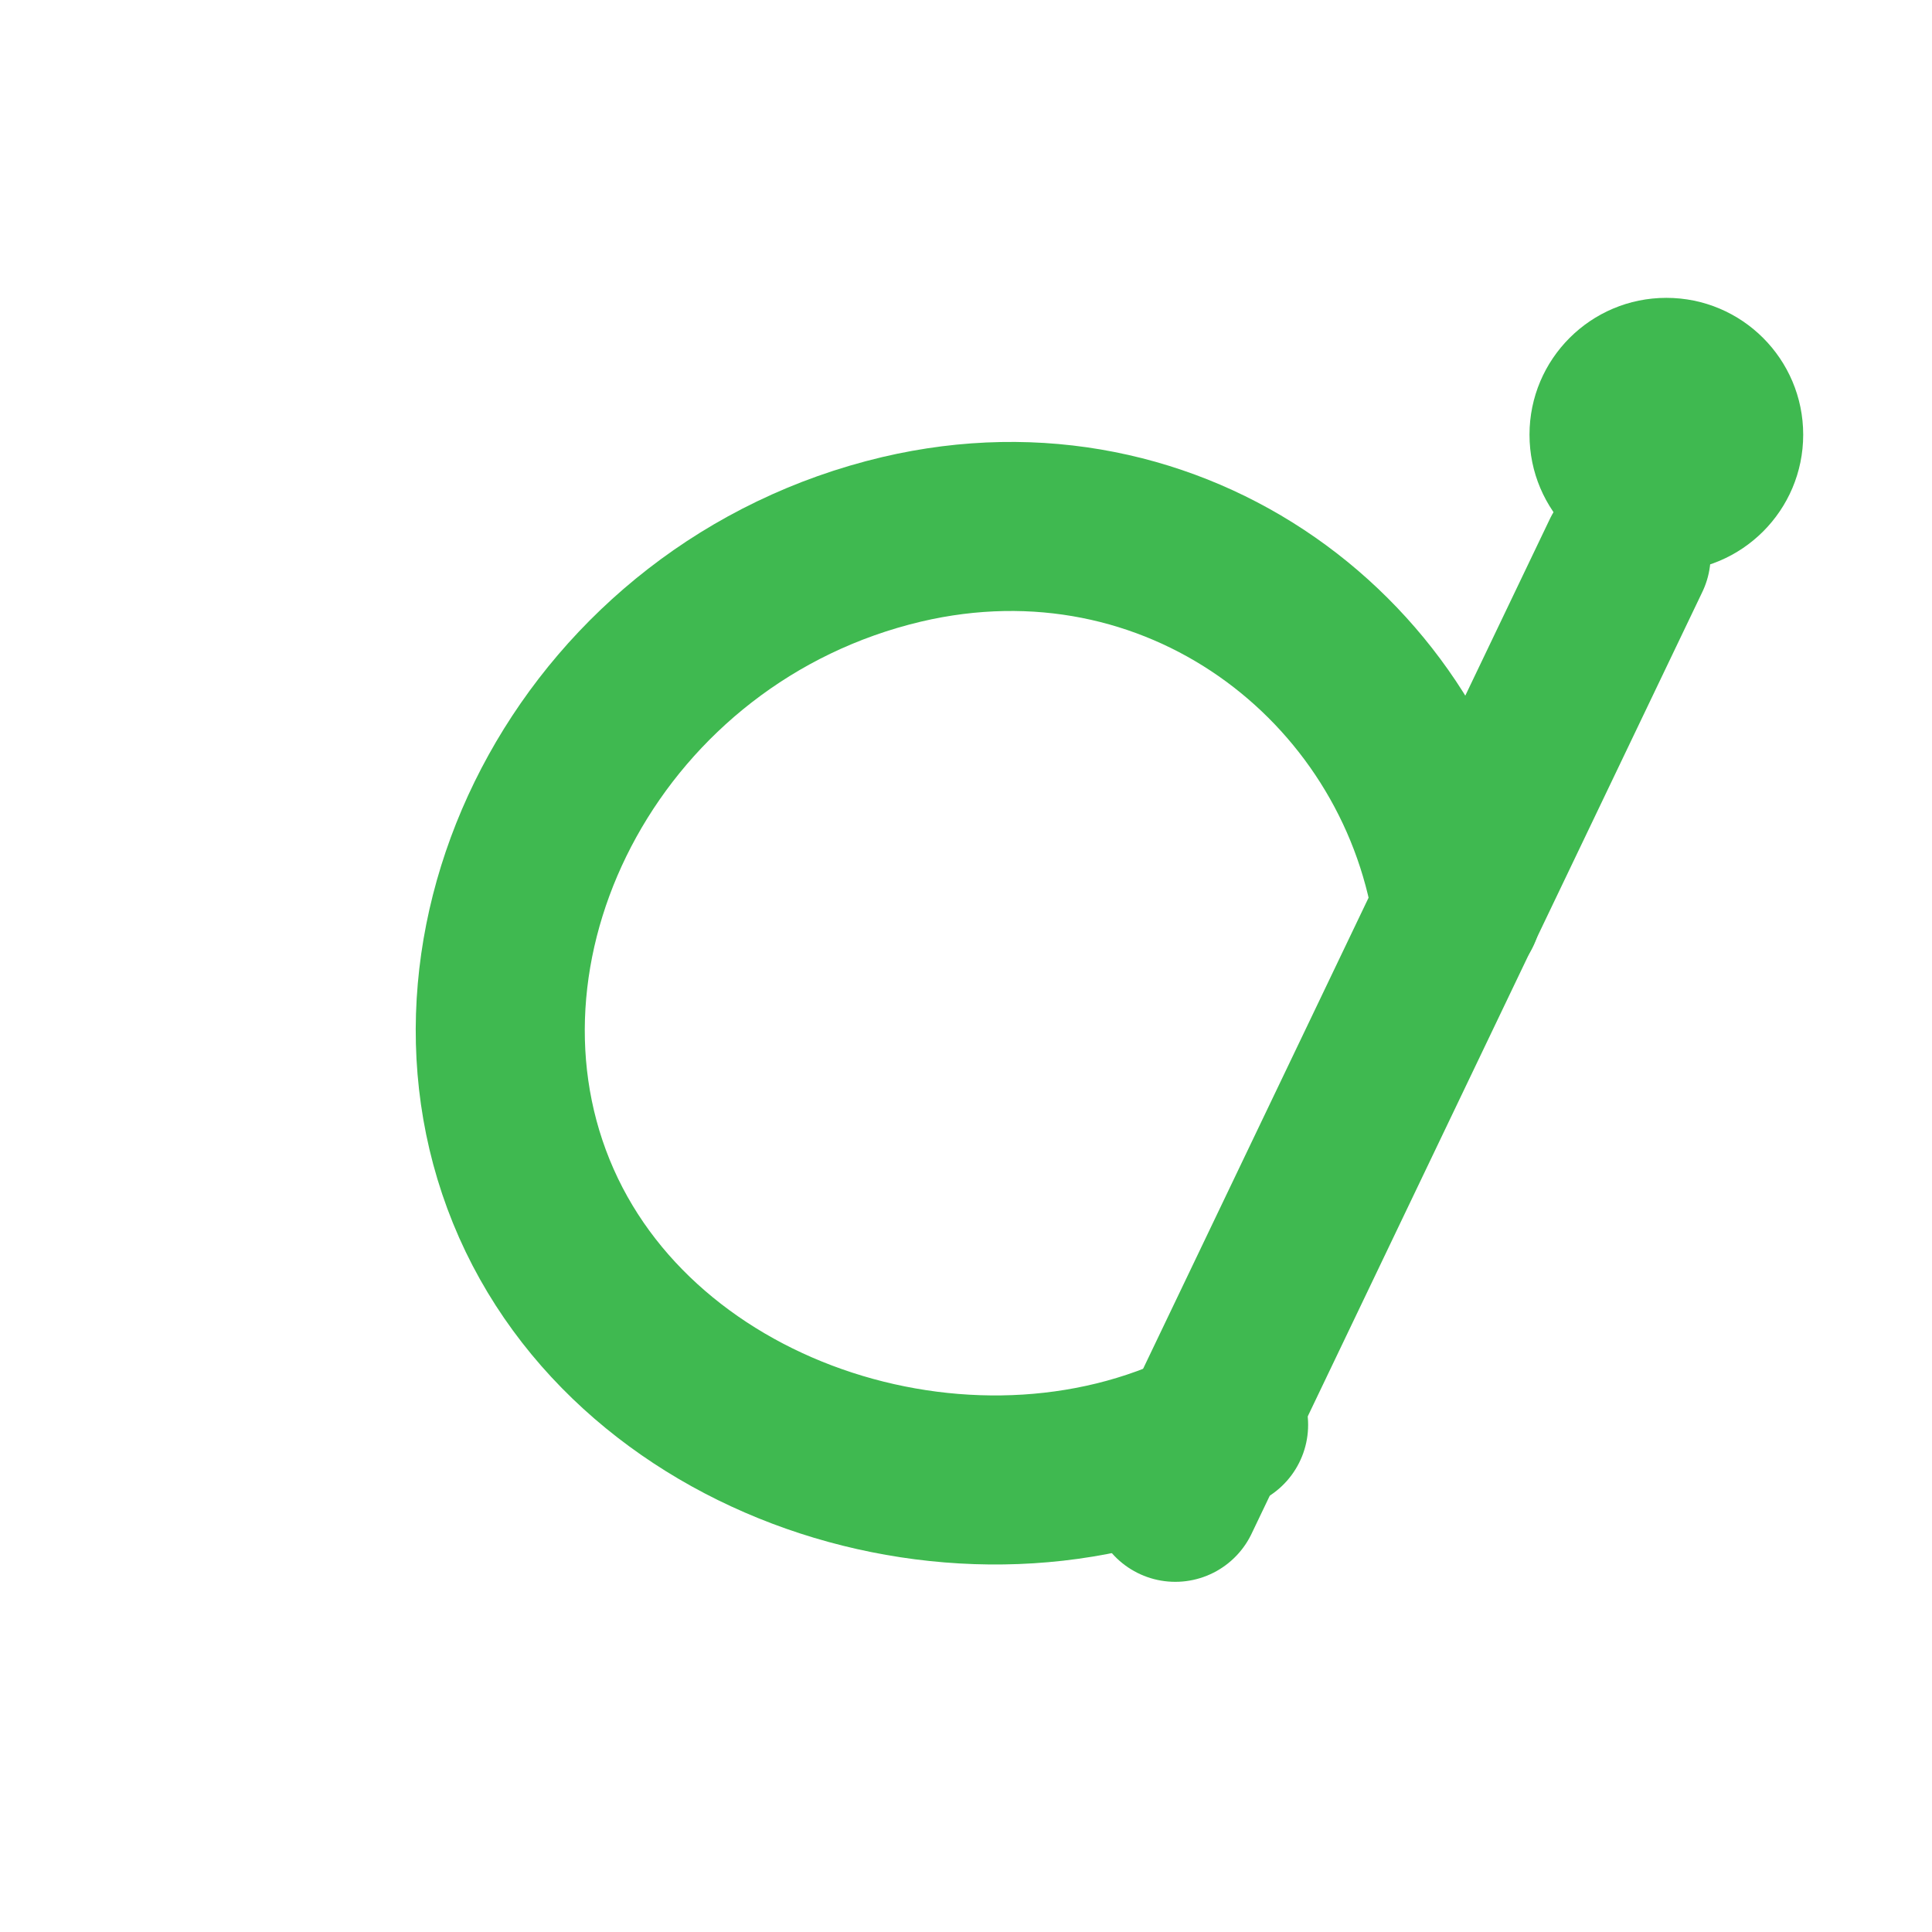
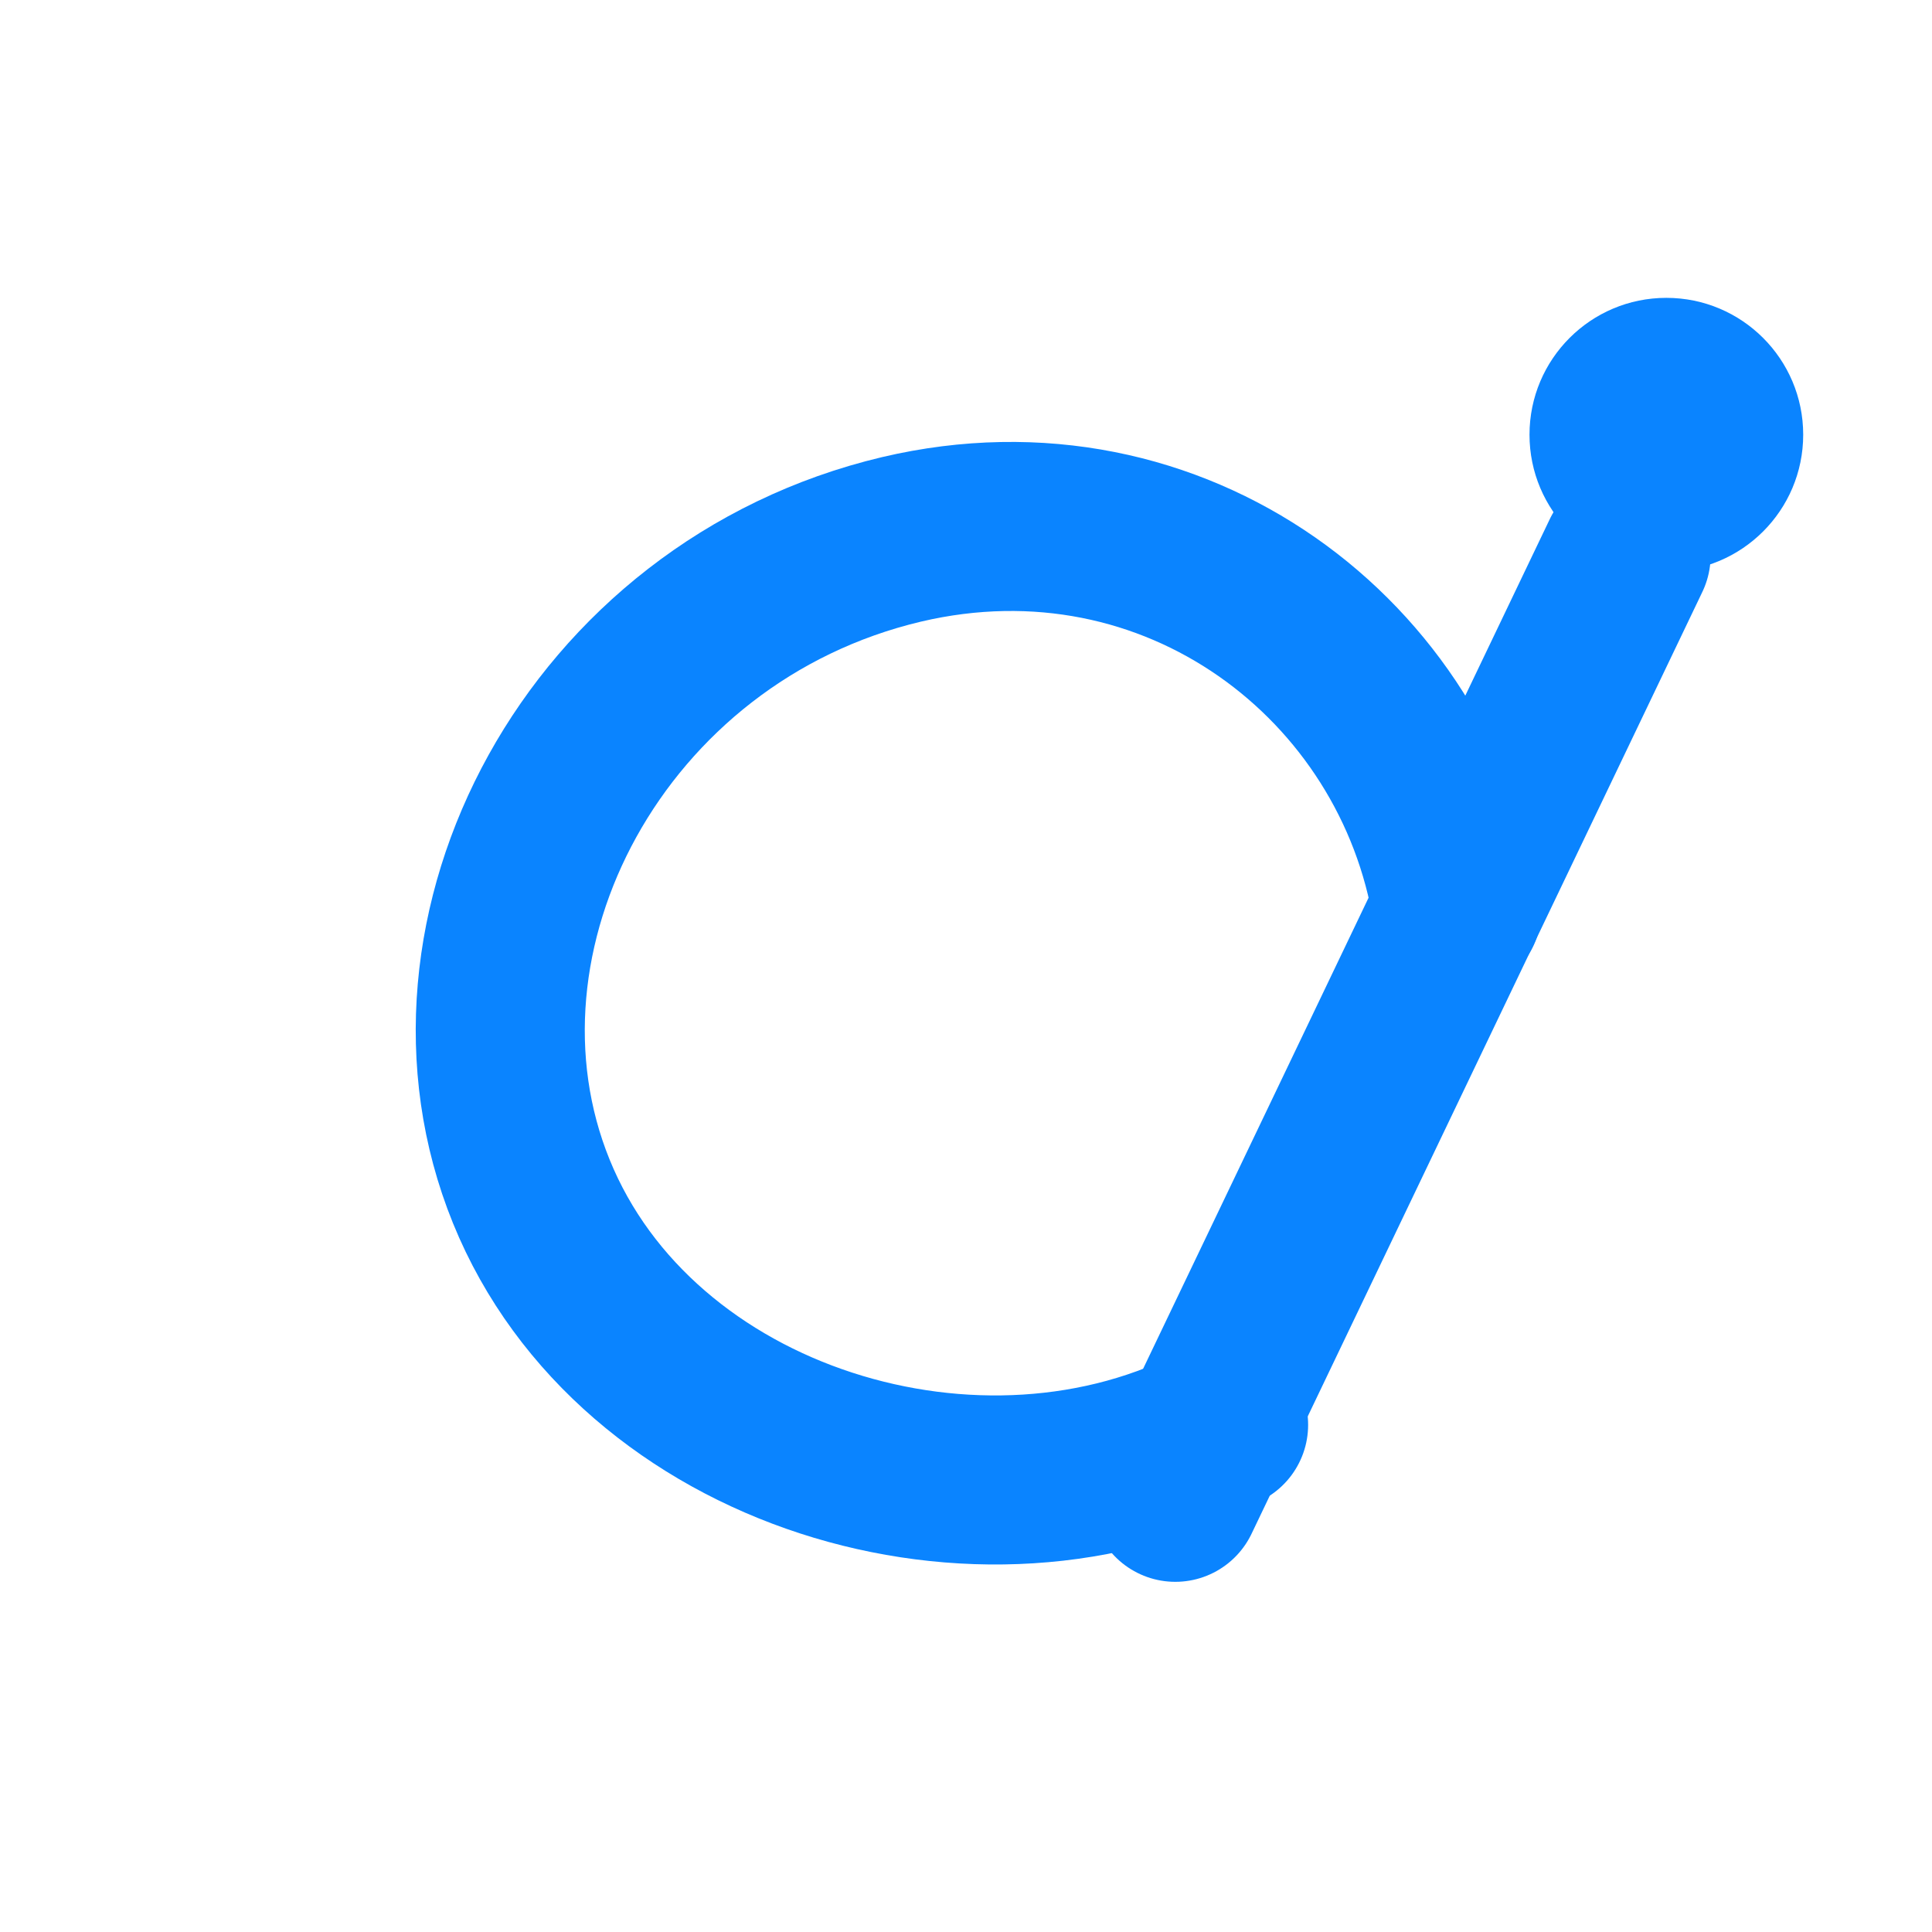
<svg xmlns="http://www.w3.org/2000/svg" viewBox="0 0 24 24" fill="none">
-   <path d="M18.1 11.3 C17.6 8.2 14.6 5.9 11.2 6.7 C7.4 7.6 5.3 11.6 6.6 14.8 C7.9 18 12.2 19.3 15.2 17.7" stroke="#3fb950" stroke-width="2.1" stroke-linecap="round" />
-   <path d="M14.6 18.6 L20.2 6.9" stroke="#3fb950" stroke-width="2.1" stroke-linecap="round" />
-   <circle cx="20.7" cy="5.4" r="1.7" fill="#3fb950" />
+   <path d="M18.1 11.3 C17.6 8.2 14.6 5.9 11.2 6.7 C7.4 7.6 5.3 11.6 6.6 14.8 C7.9 18 12.2 19.3 15.2 17.7" stroke="#0a84ff" stroke-width="2.1" stroke-linecap="round" />
+   <path d="M14.6 18.6 L20.2 6.9" stroke="#0a84ff" stroke-width="2.1" stroke-linecap="round" />
+   <circle cx="20.7" cy="5.4" r="1.7" fill="#0a84ff" />
</svg>
